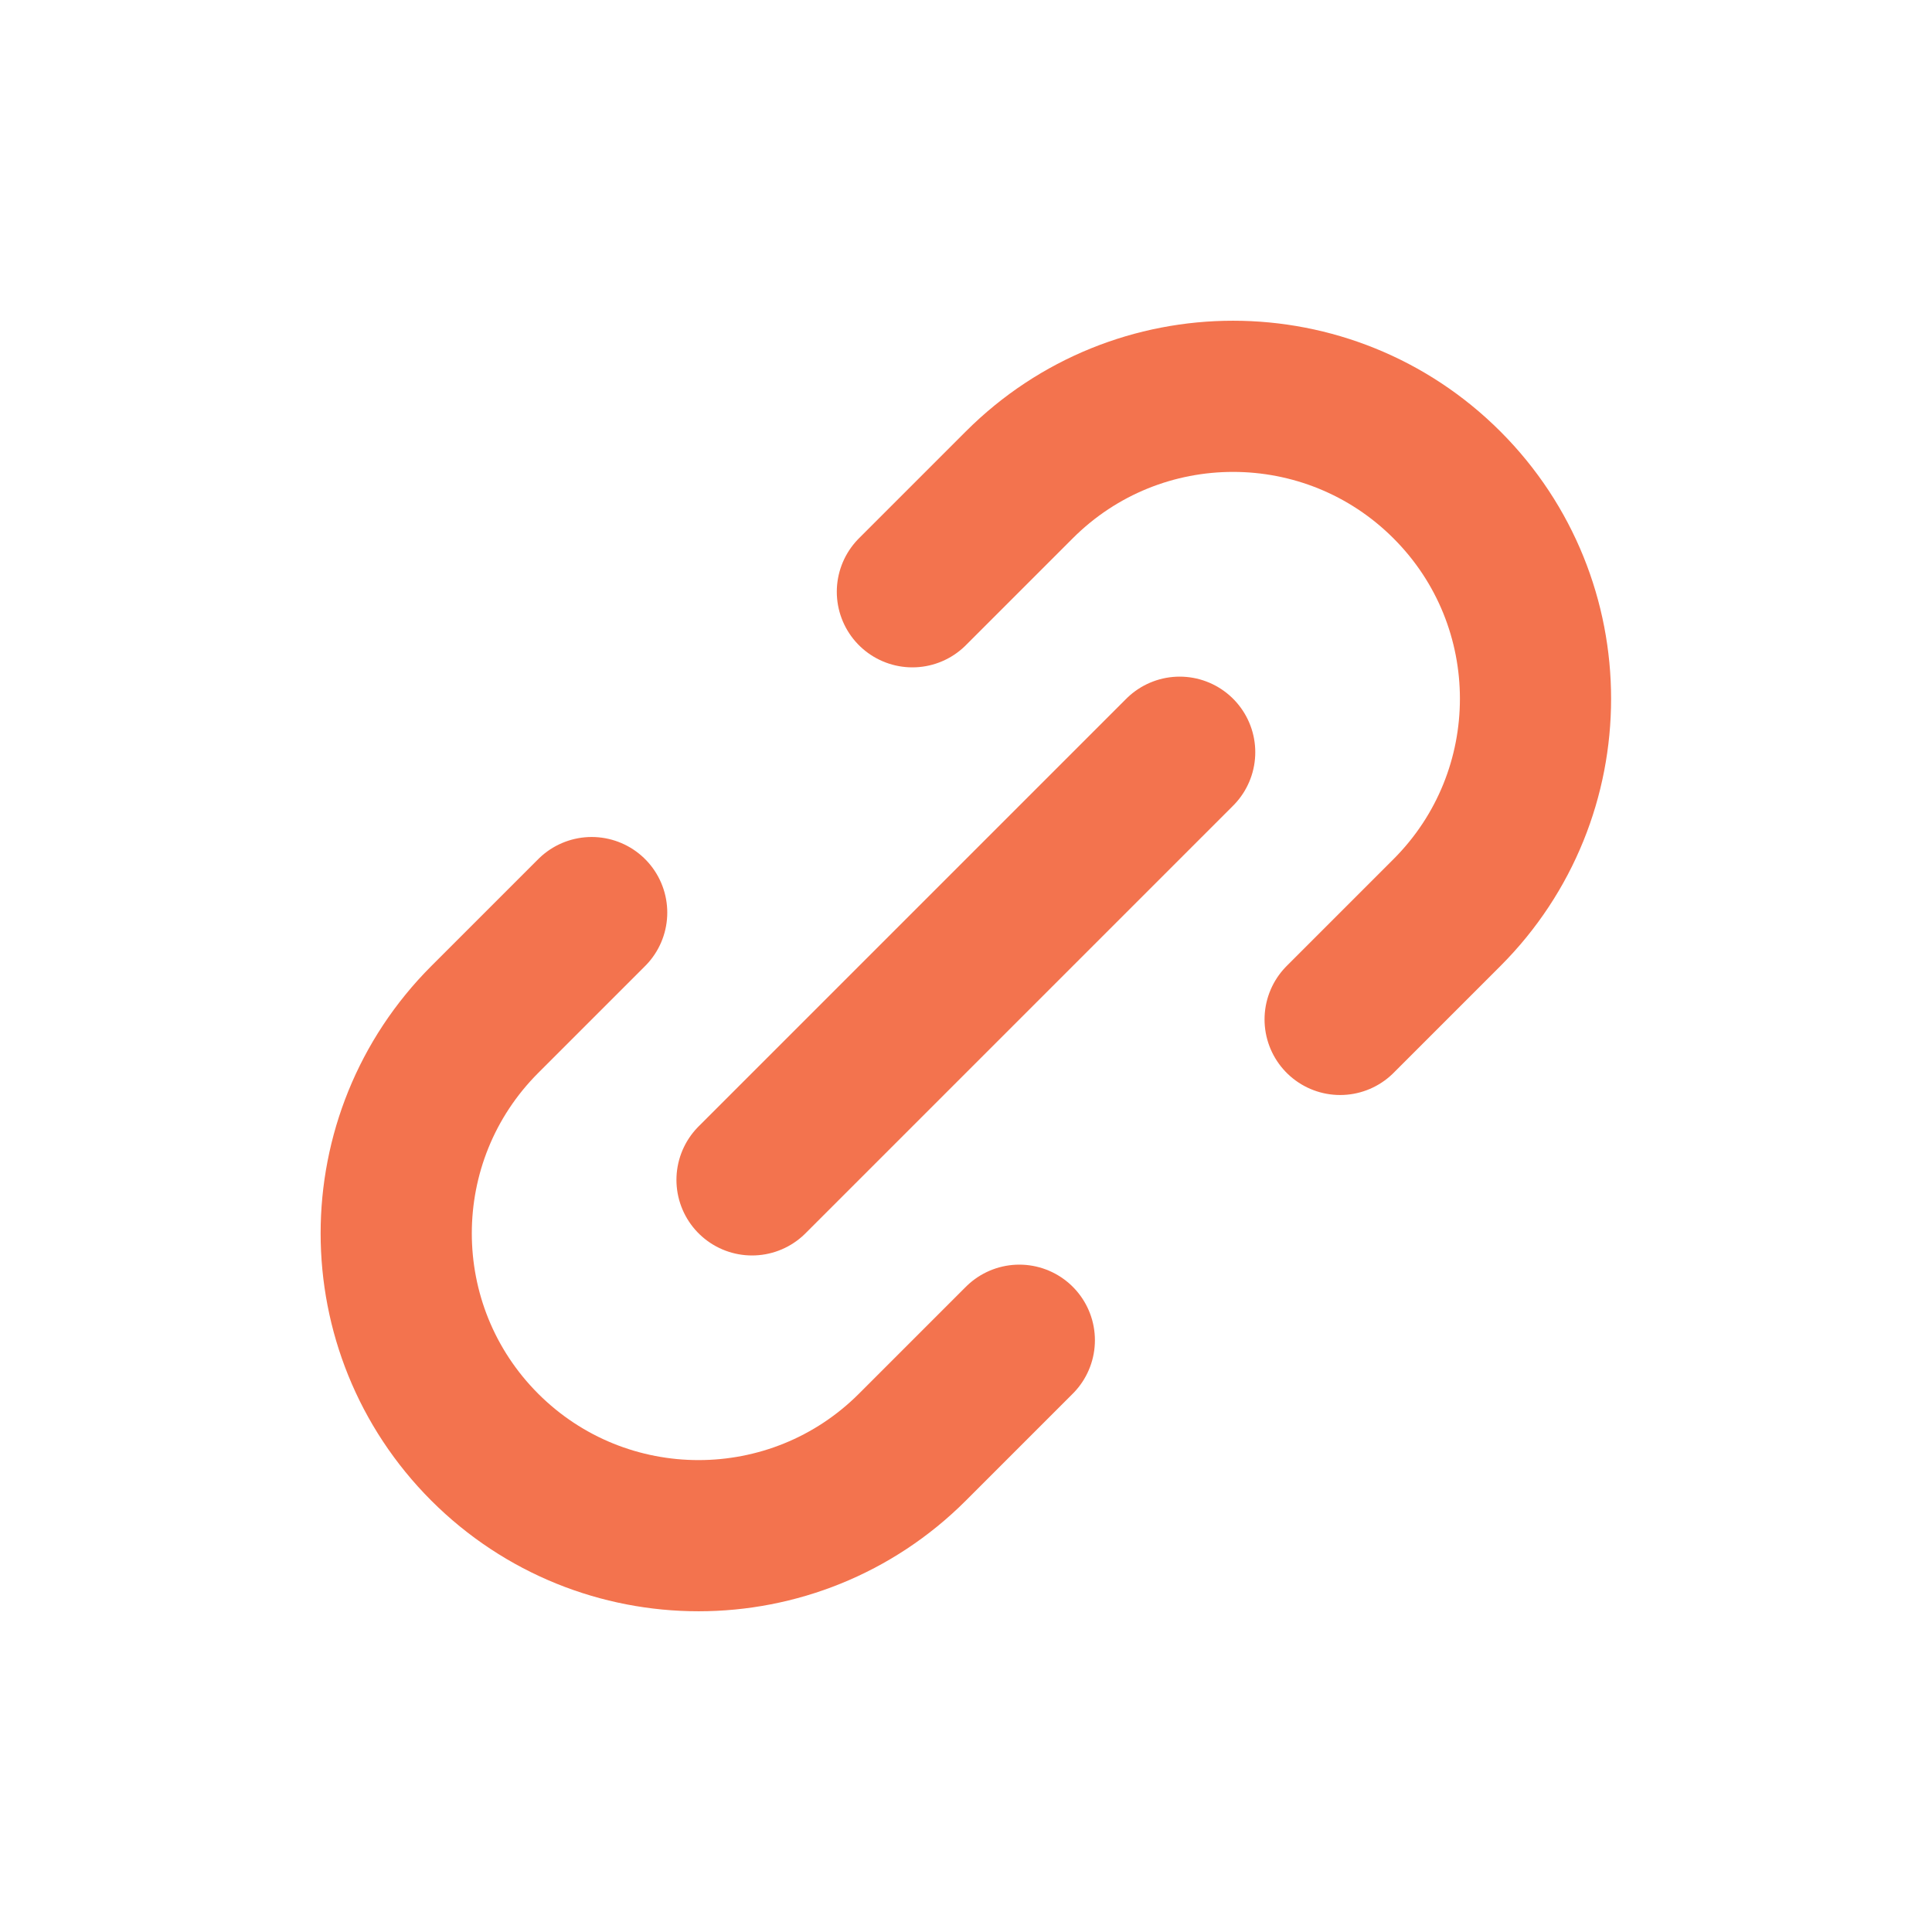
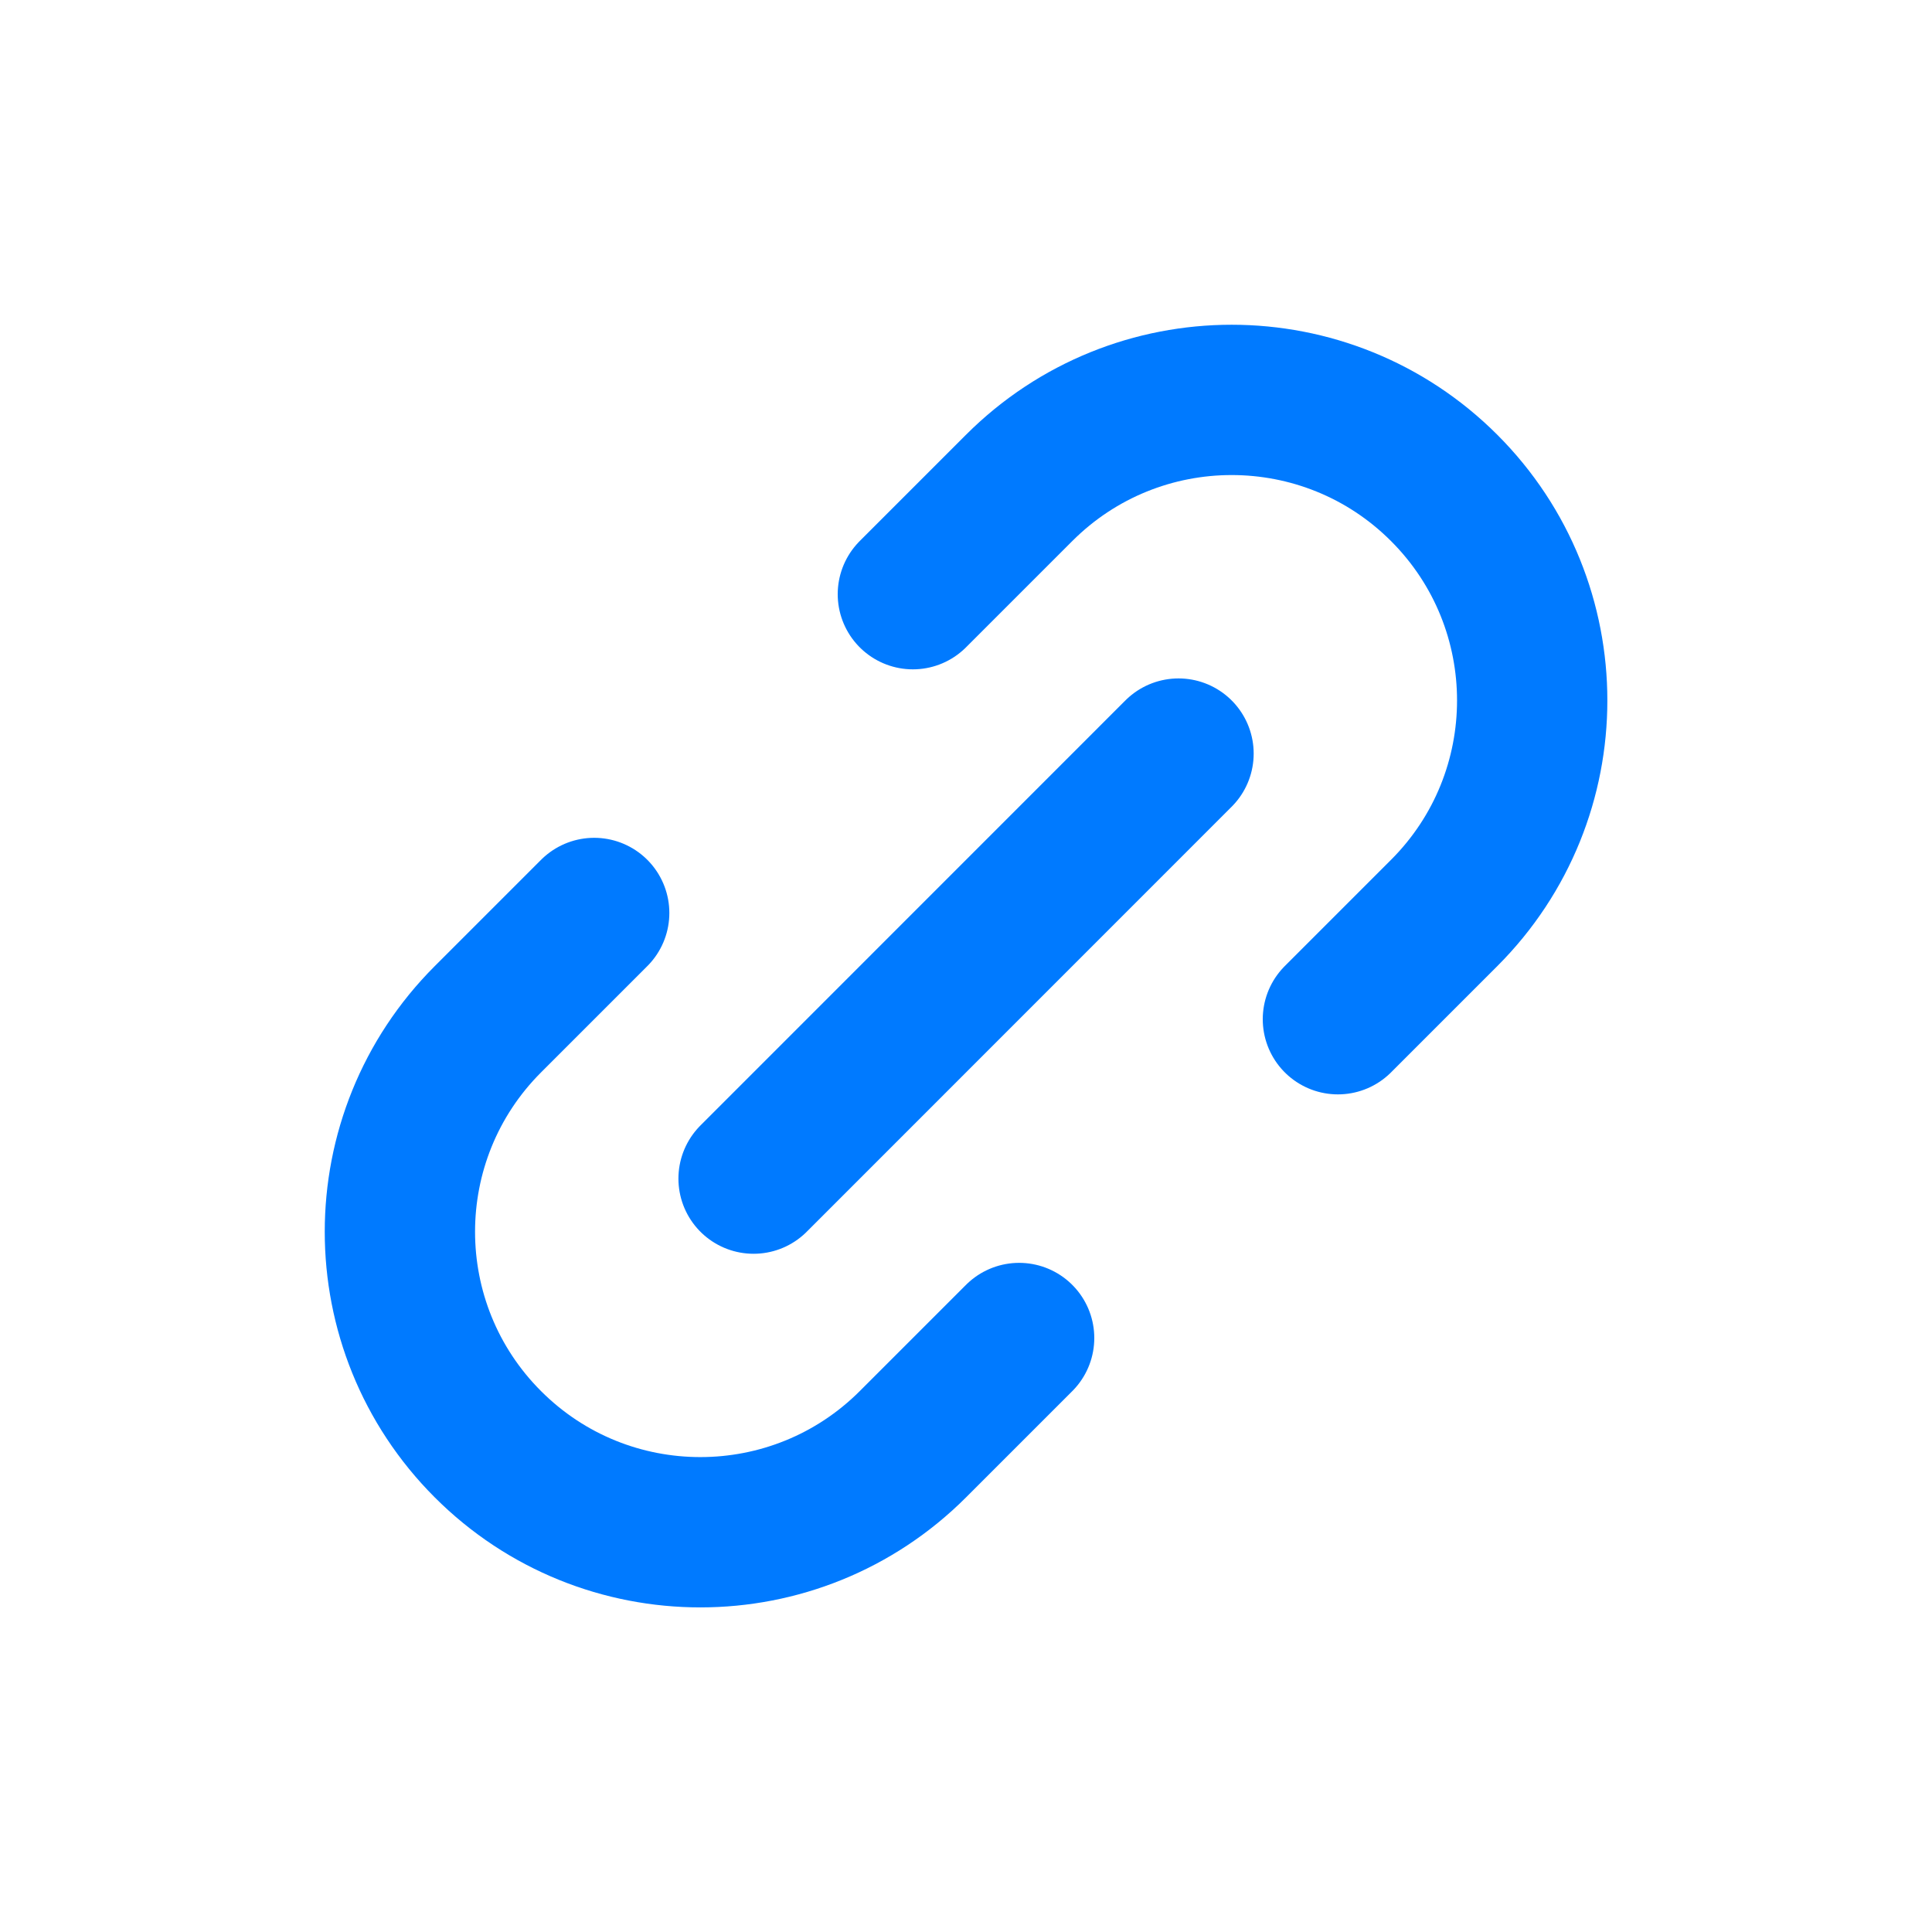
<svg xmlns="http://www.w3.org/2000/svg" width="20" height="20" viewBox="0 0 20 20" fill="none">
-   <g id="Interface / Link">
-     <path id="Vector" d="M7.785 12.214L12.212 7.787M6.125 9.447L5.019 10.553C3.796 11.776 3.796 13.758 5.018 14.981C6.241 16.203 8.223 16.203 9.446 14.98L10.552 13.874M9.445 6.126L10.552 5.019C11.774 3.797 13.756 3.797 14.979 5.02C16.201 6.242 16.201 8.224 14.979 9.447L13.873 10.553" stroke="#F3734E" stroke-width="1.565" stroke-linecap="round" stroke-linejoin="round" />
-   </g>
+   <path d="M7.801 12.201L12.2 7.801M6.151 9.451L5.051 10.551C3.836 11.766 3.836 13.736 5.051 14.951C6.266 16.166 8.236 16.165 9.451 14.95L10.55 13.851M9.45 6.151L10.55 5.051C11.765 3.836 13.735 3.836 14.95 5.051C16.165 6.266 16.165 8.236 14.95 9.451L13.85 10.551" stroke="#007AFF" stroke-width="1.556" stroke-linecap="round" stroke-linejoin="round" />
</svg>
